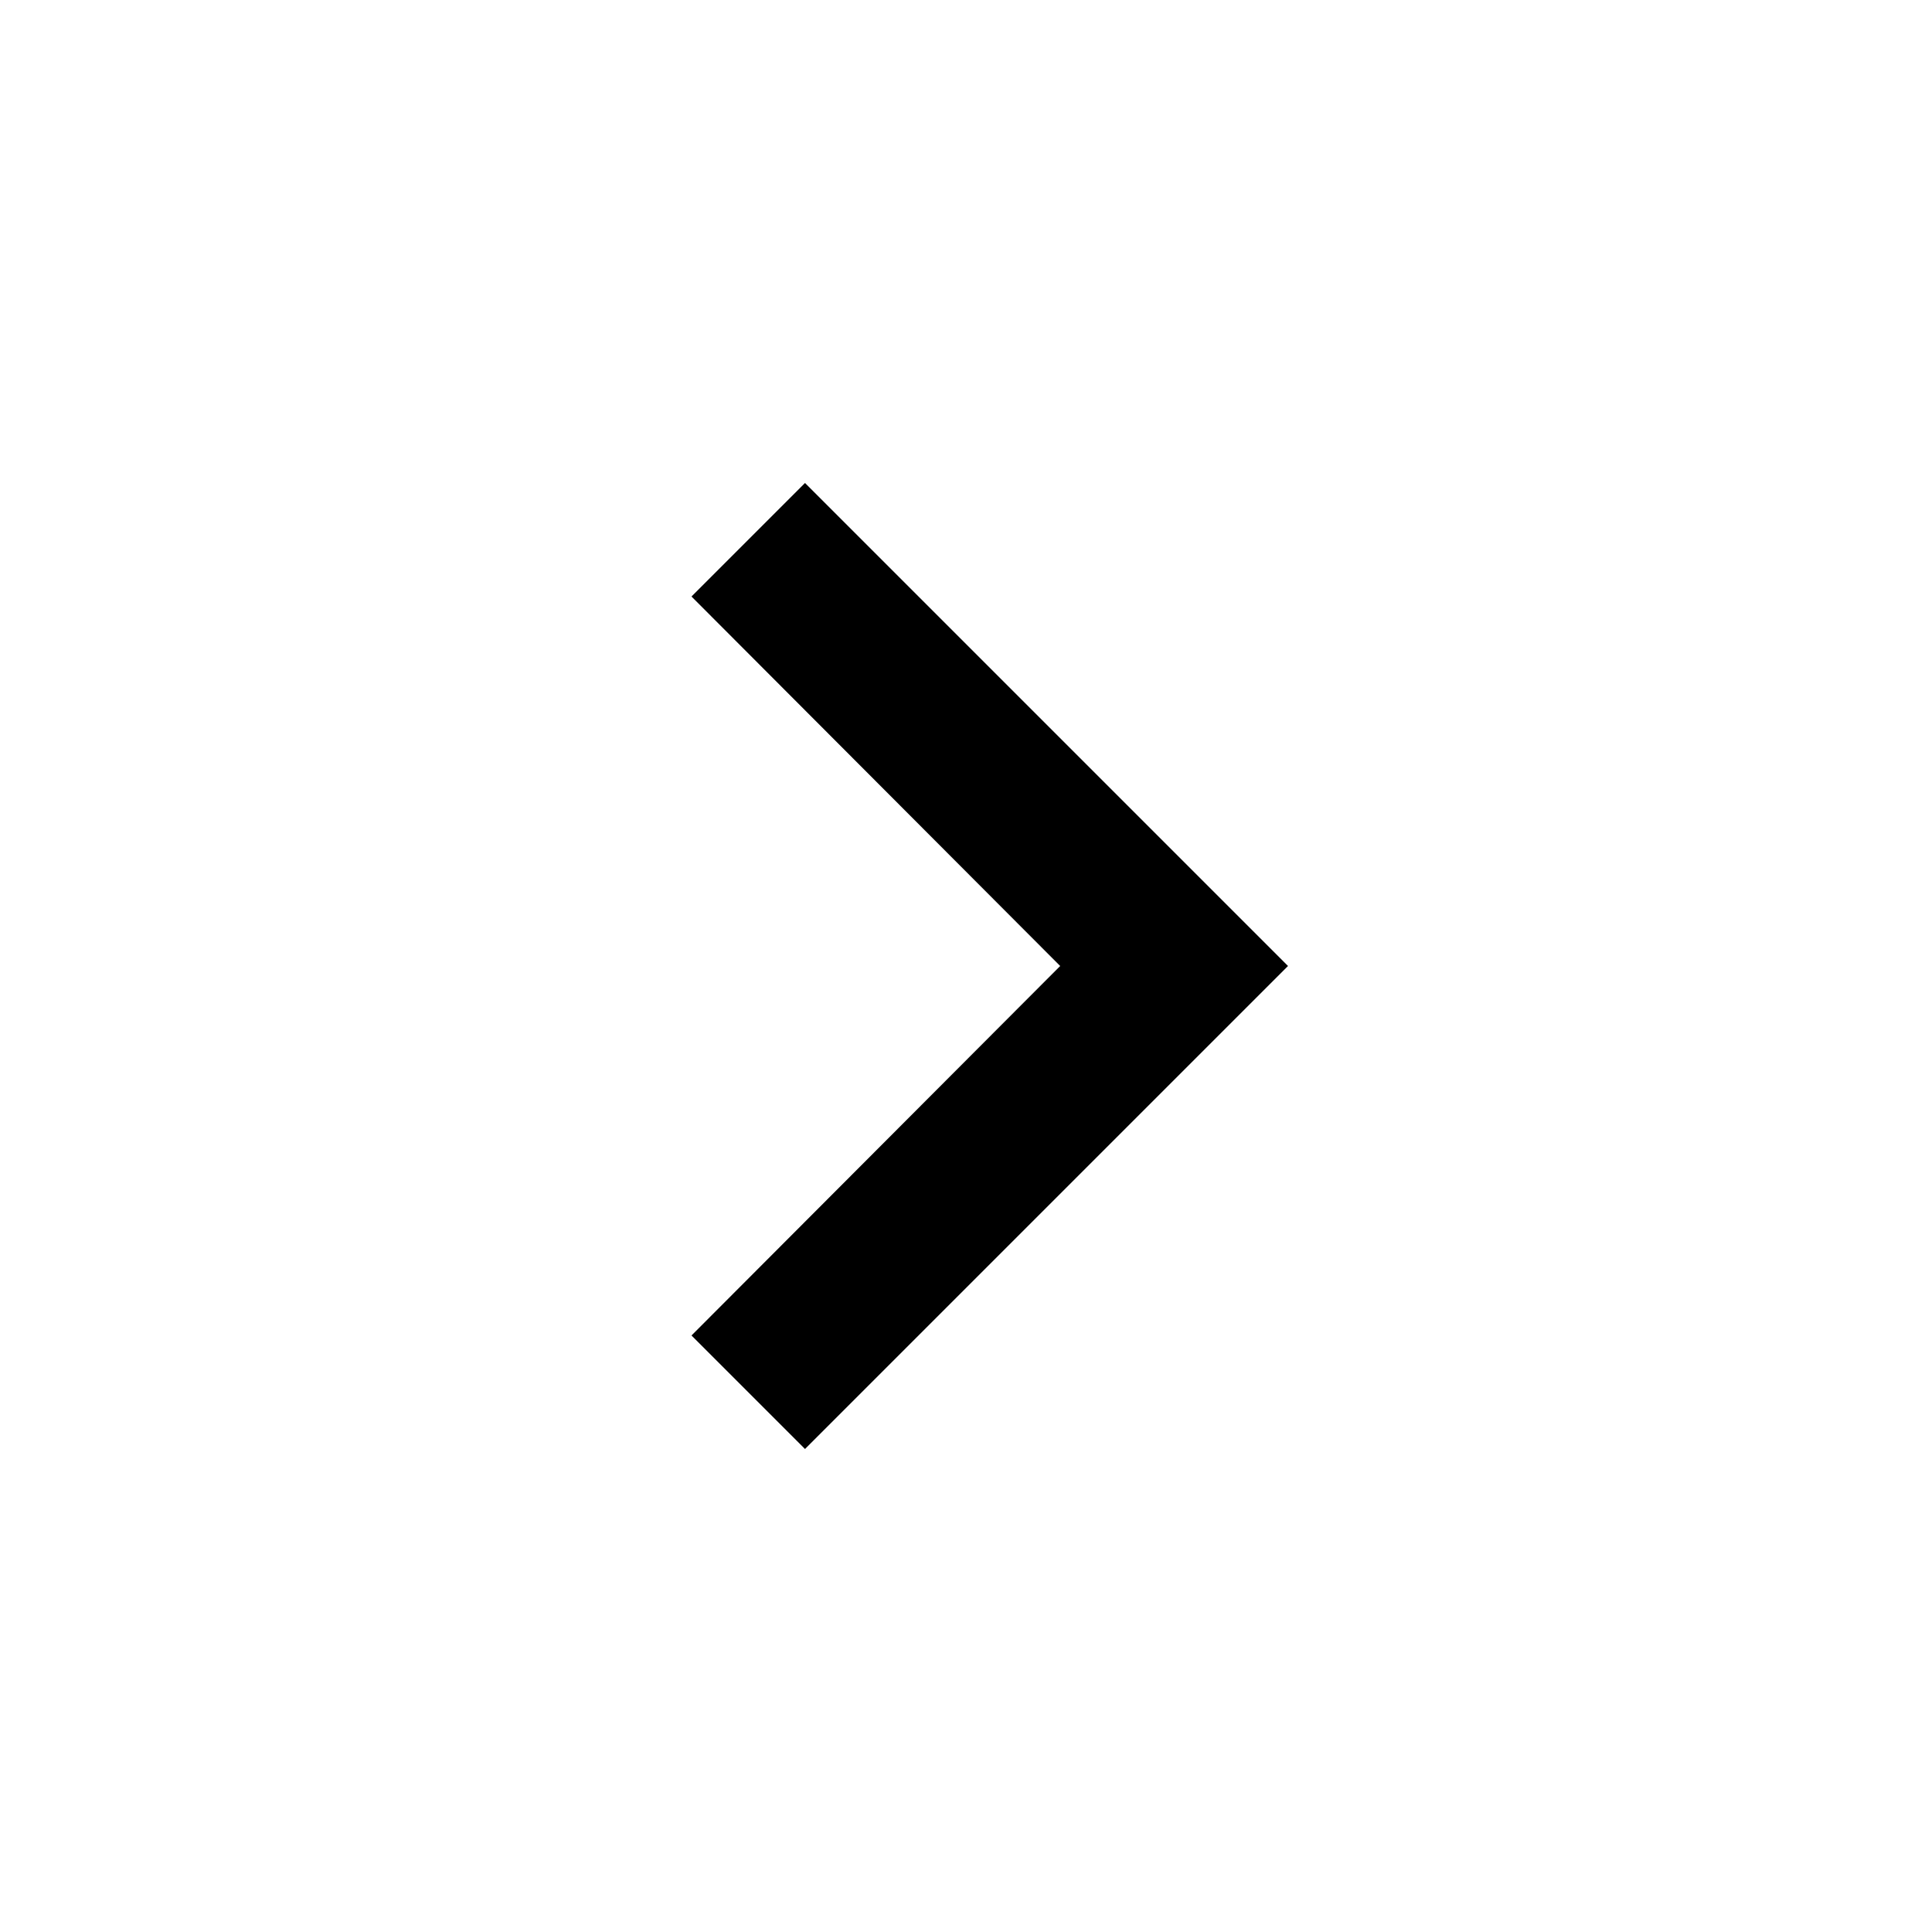
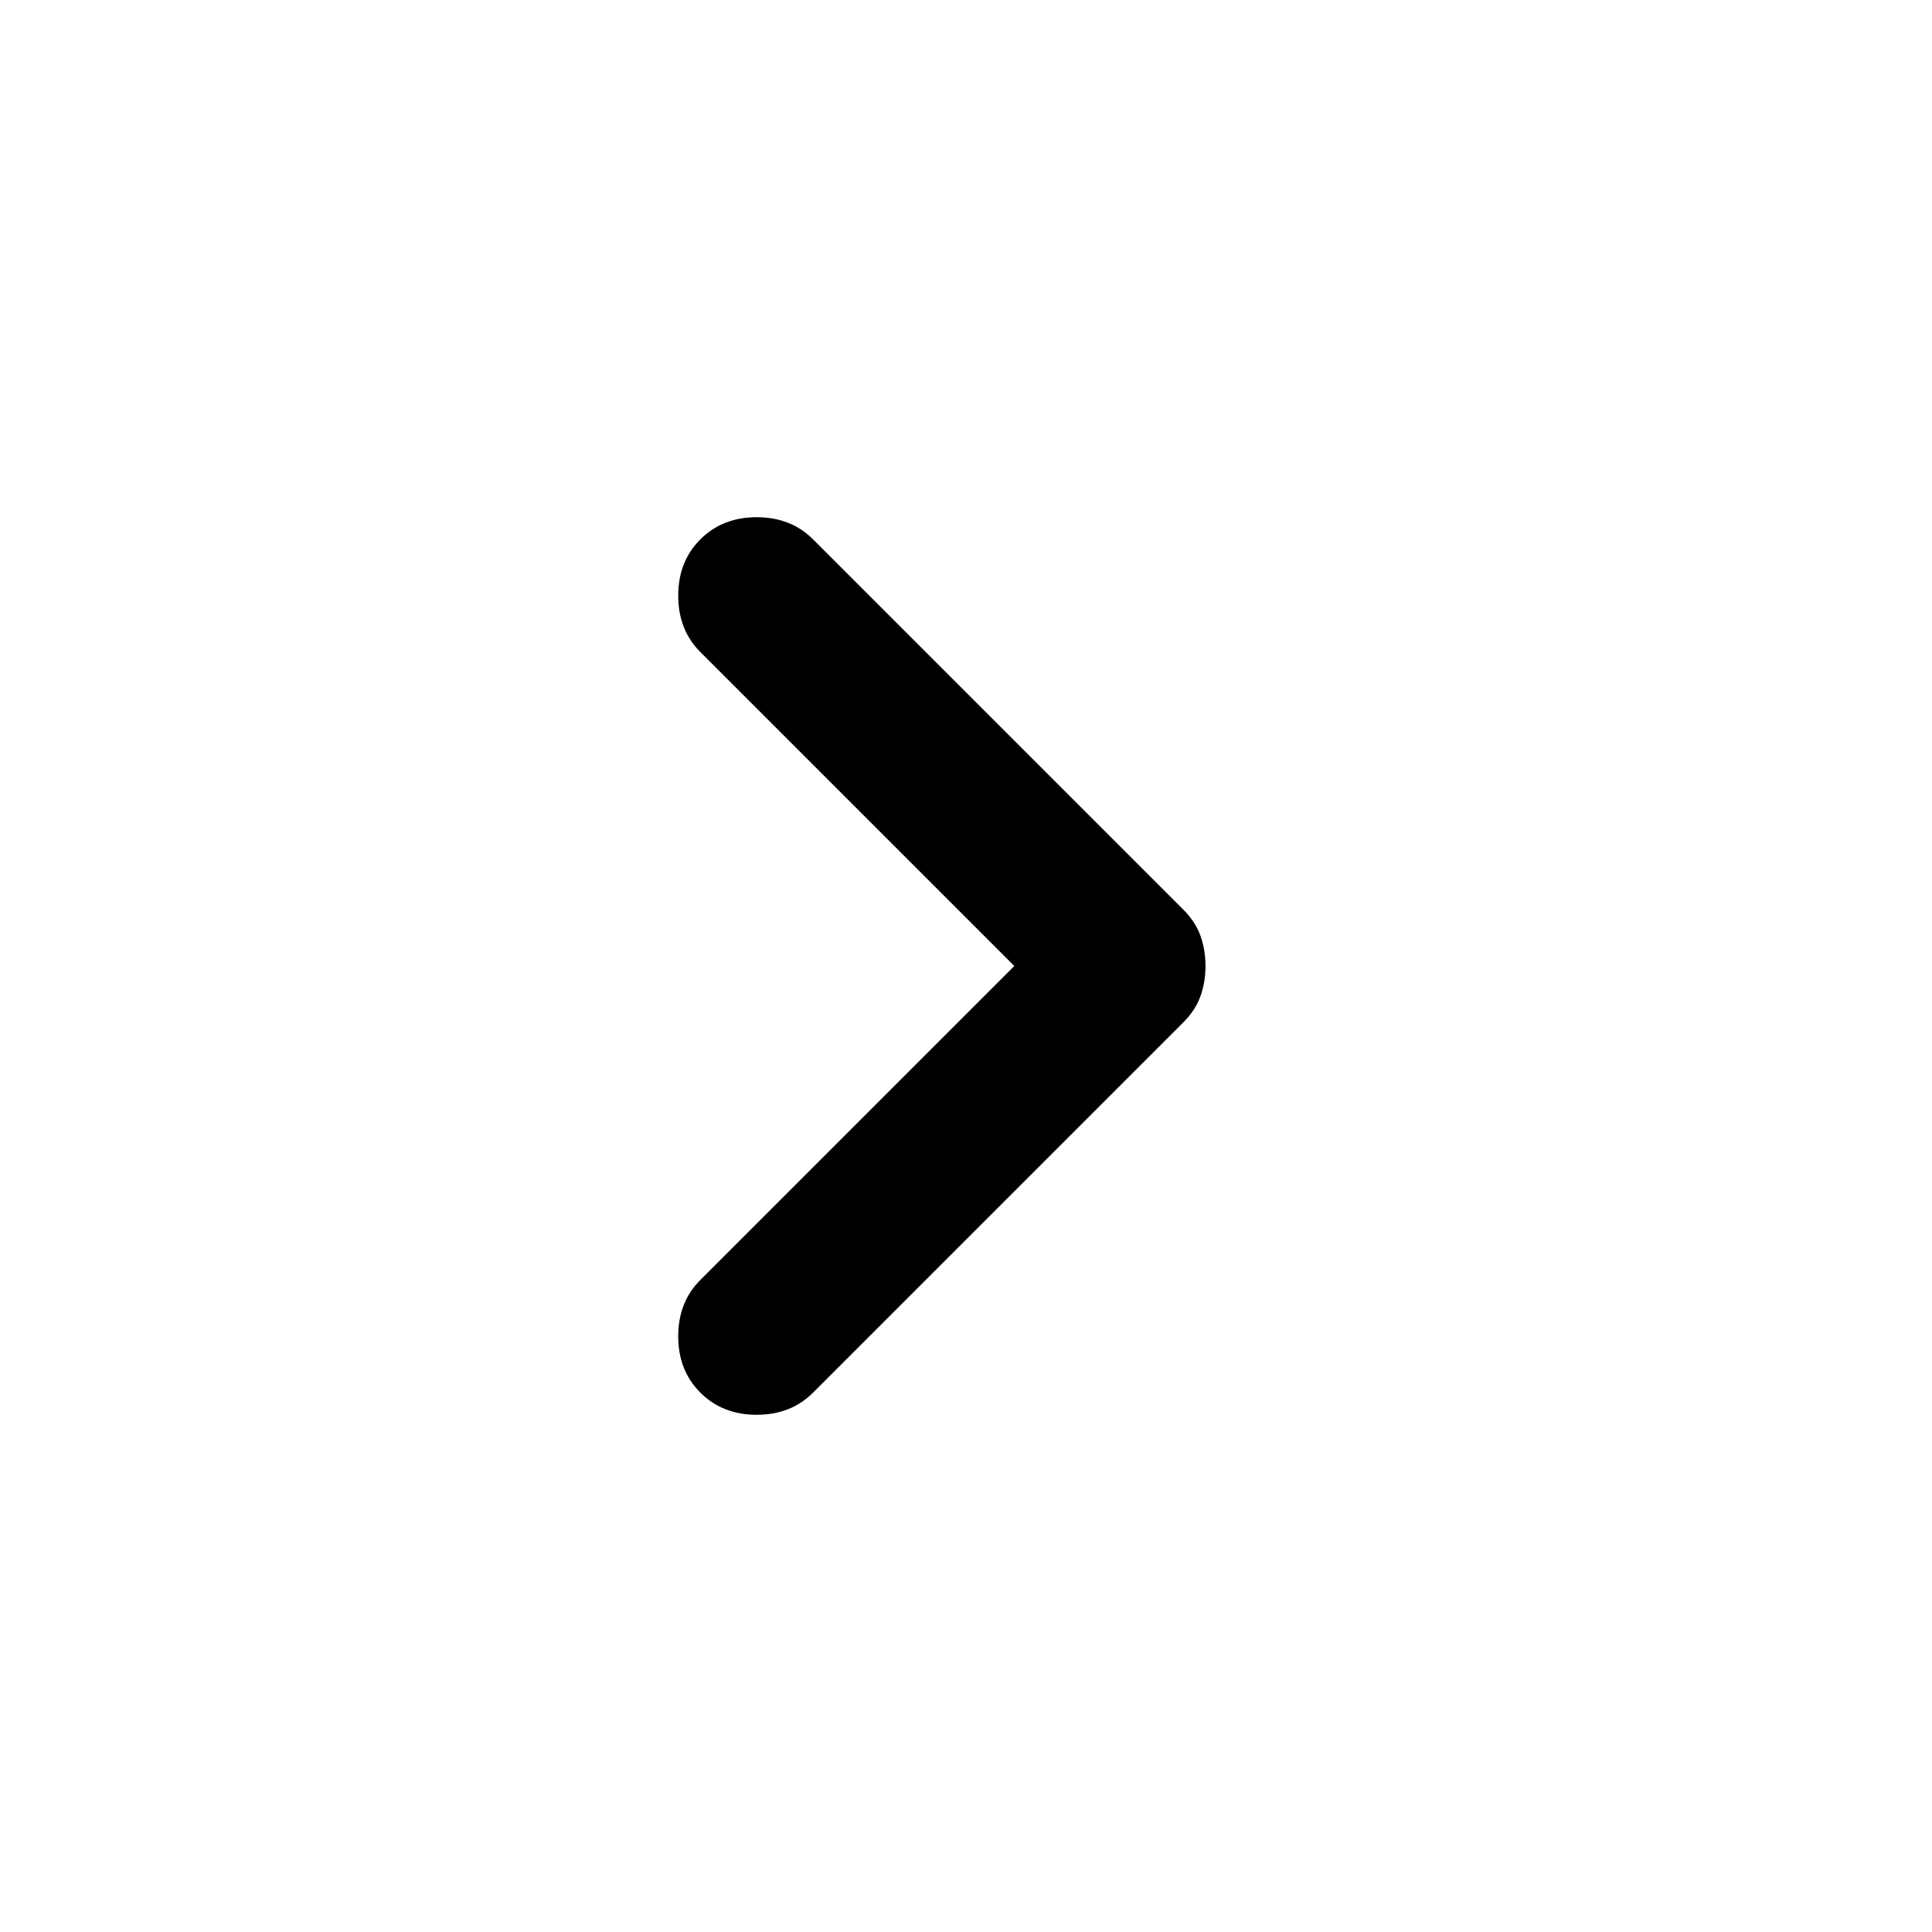
- <svg xmlns="http://www.w3.org/2000/svg" height="24px" viewBox="0 0 24 24" width="24px" fill="#000000">
-   <path d="M0 0h24v24H0V0z" fill="none" />
-   <path d="M10 6L8.59 7.41 13.17 12l-4.58 4.59L10 18l6-6-6-6z" />
+ <svg xmlns="http://www.w3.org/2000/svg" height="24" viewBox="0 -960 960 960" width="24">
+   <path d="M504-480 348-636q-11-11-11-28t11-28q11-11 28-11t28 11l184 184q6 6 8.5 13t2.5 15q0 8-2.5 15t-8.5 13L404-268q-11 11-28 11t-28-11q-11-11-11-28t11-28l156-156Z" />
</svg>
